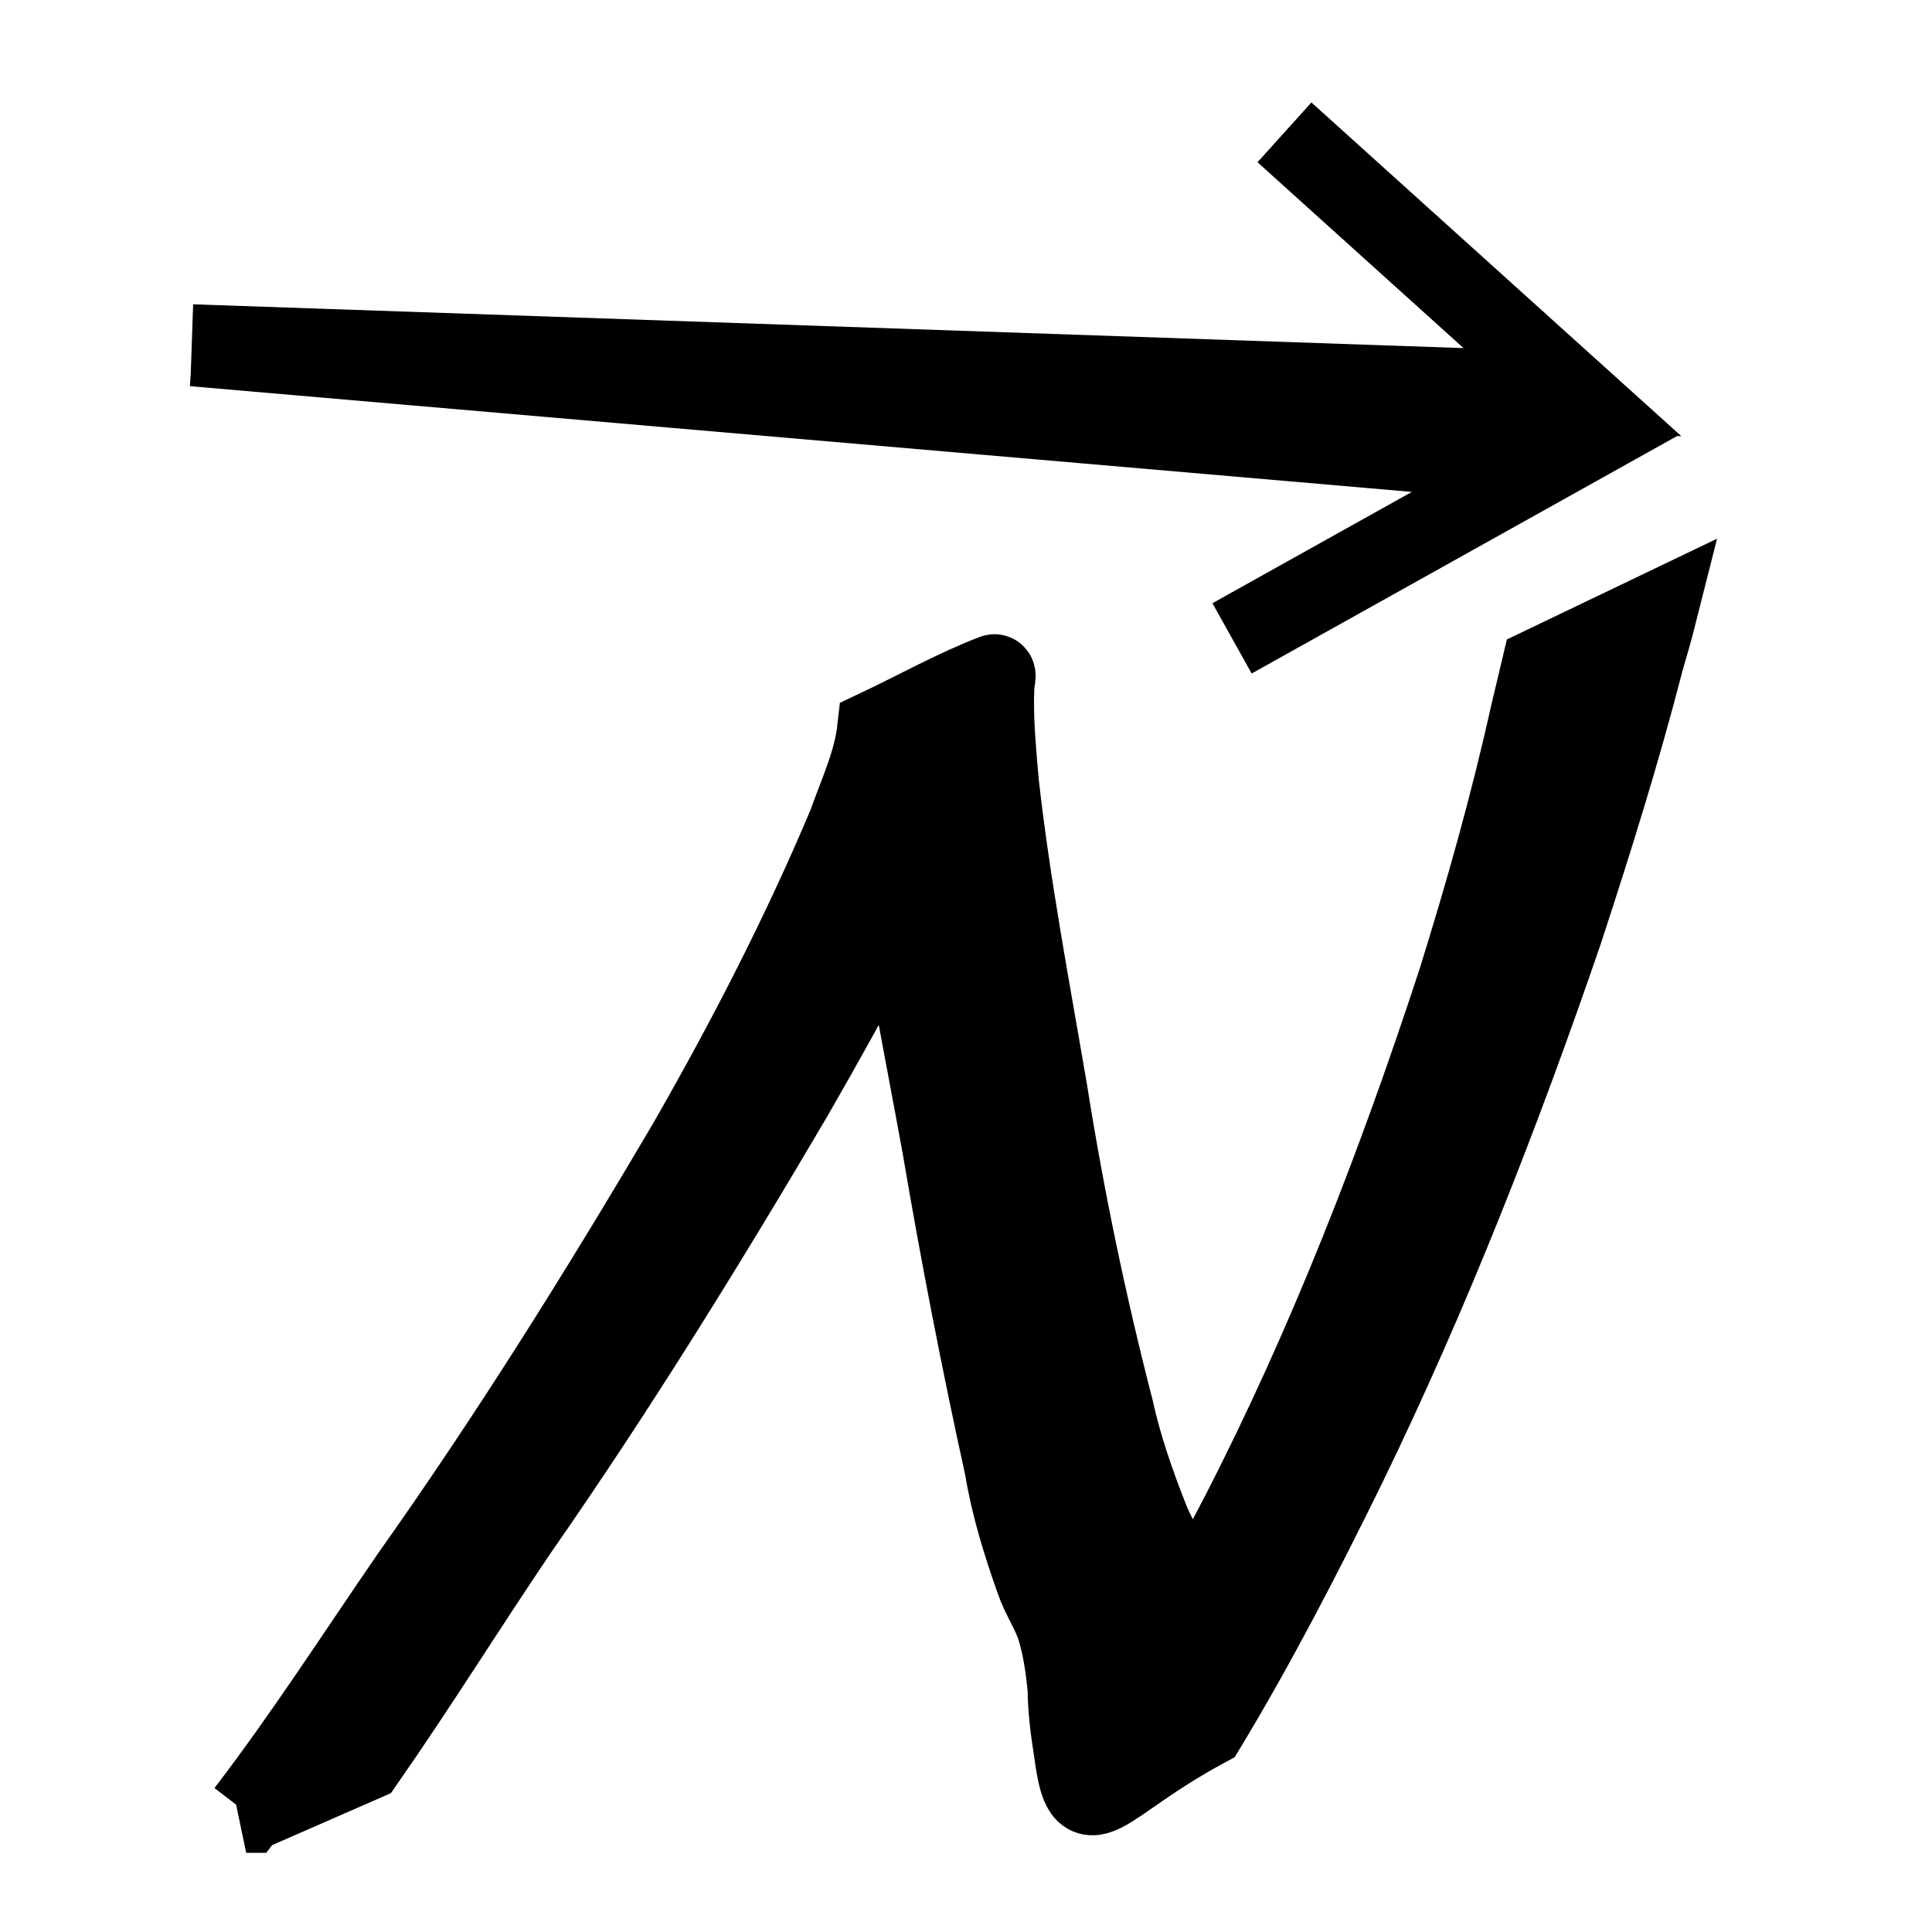
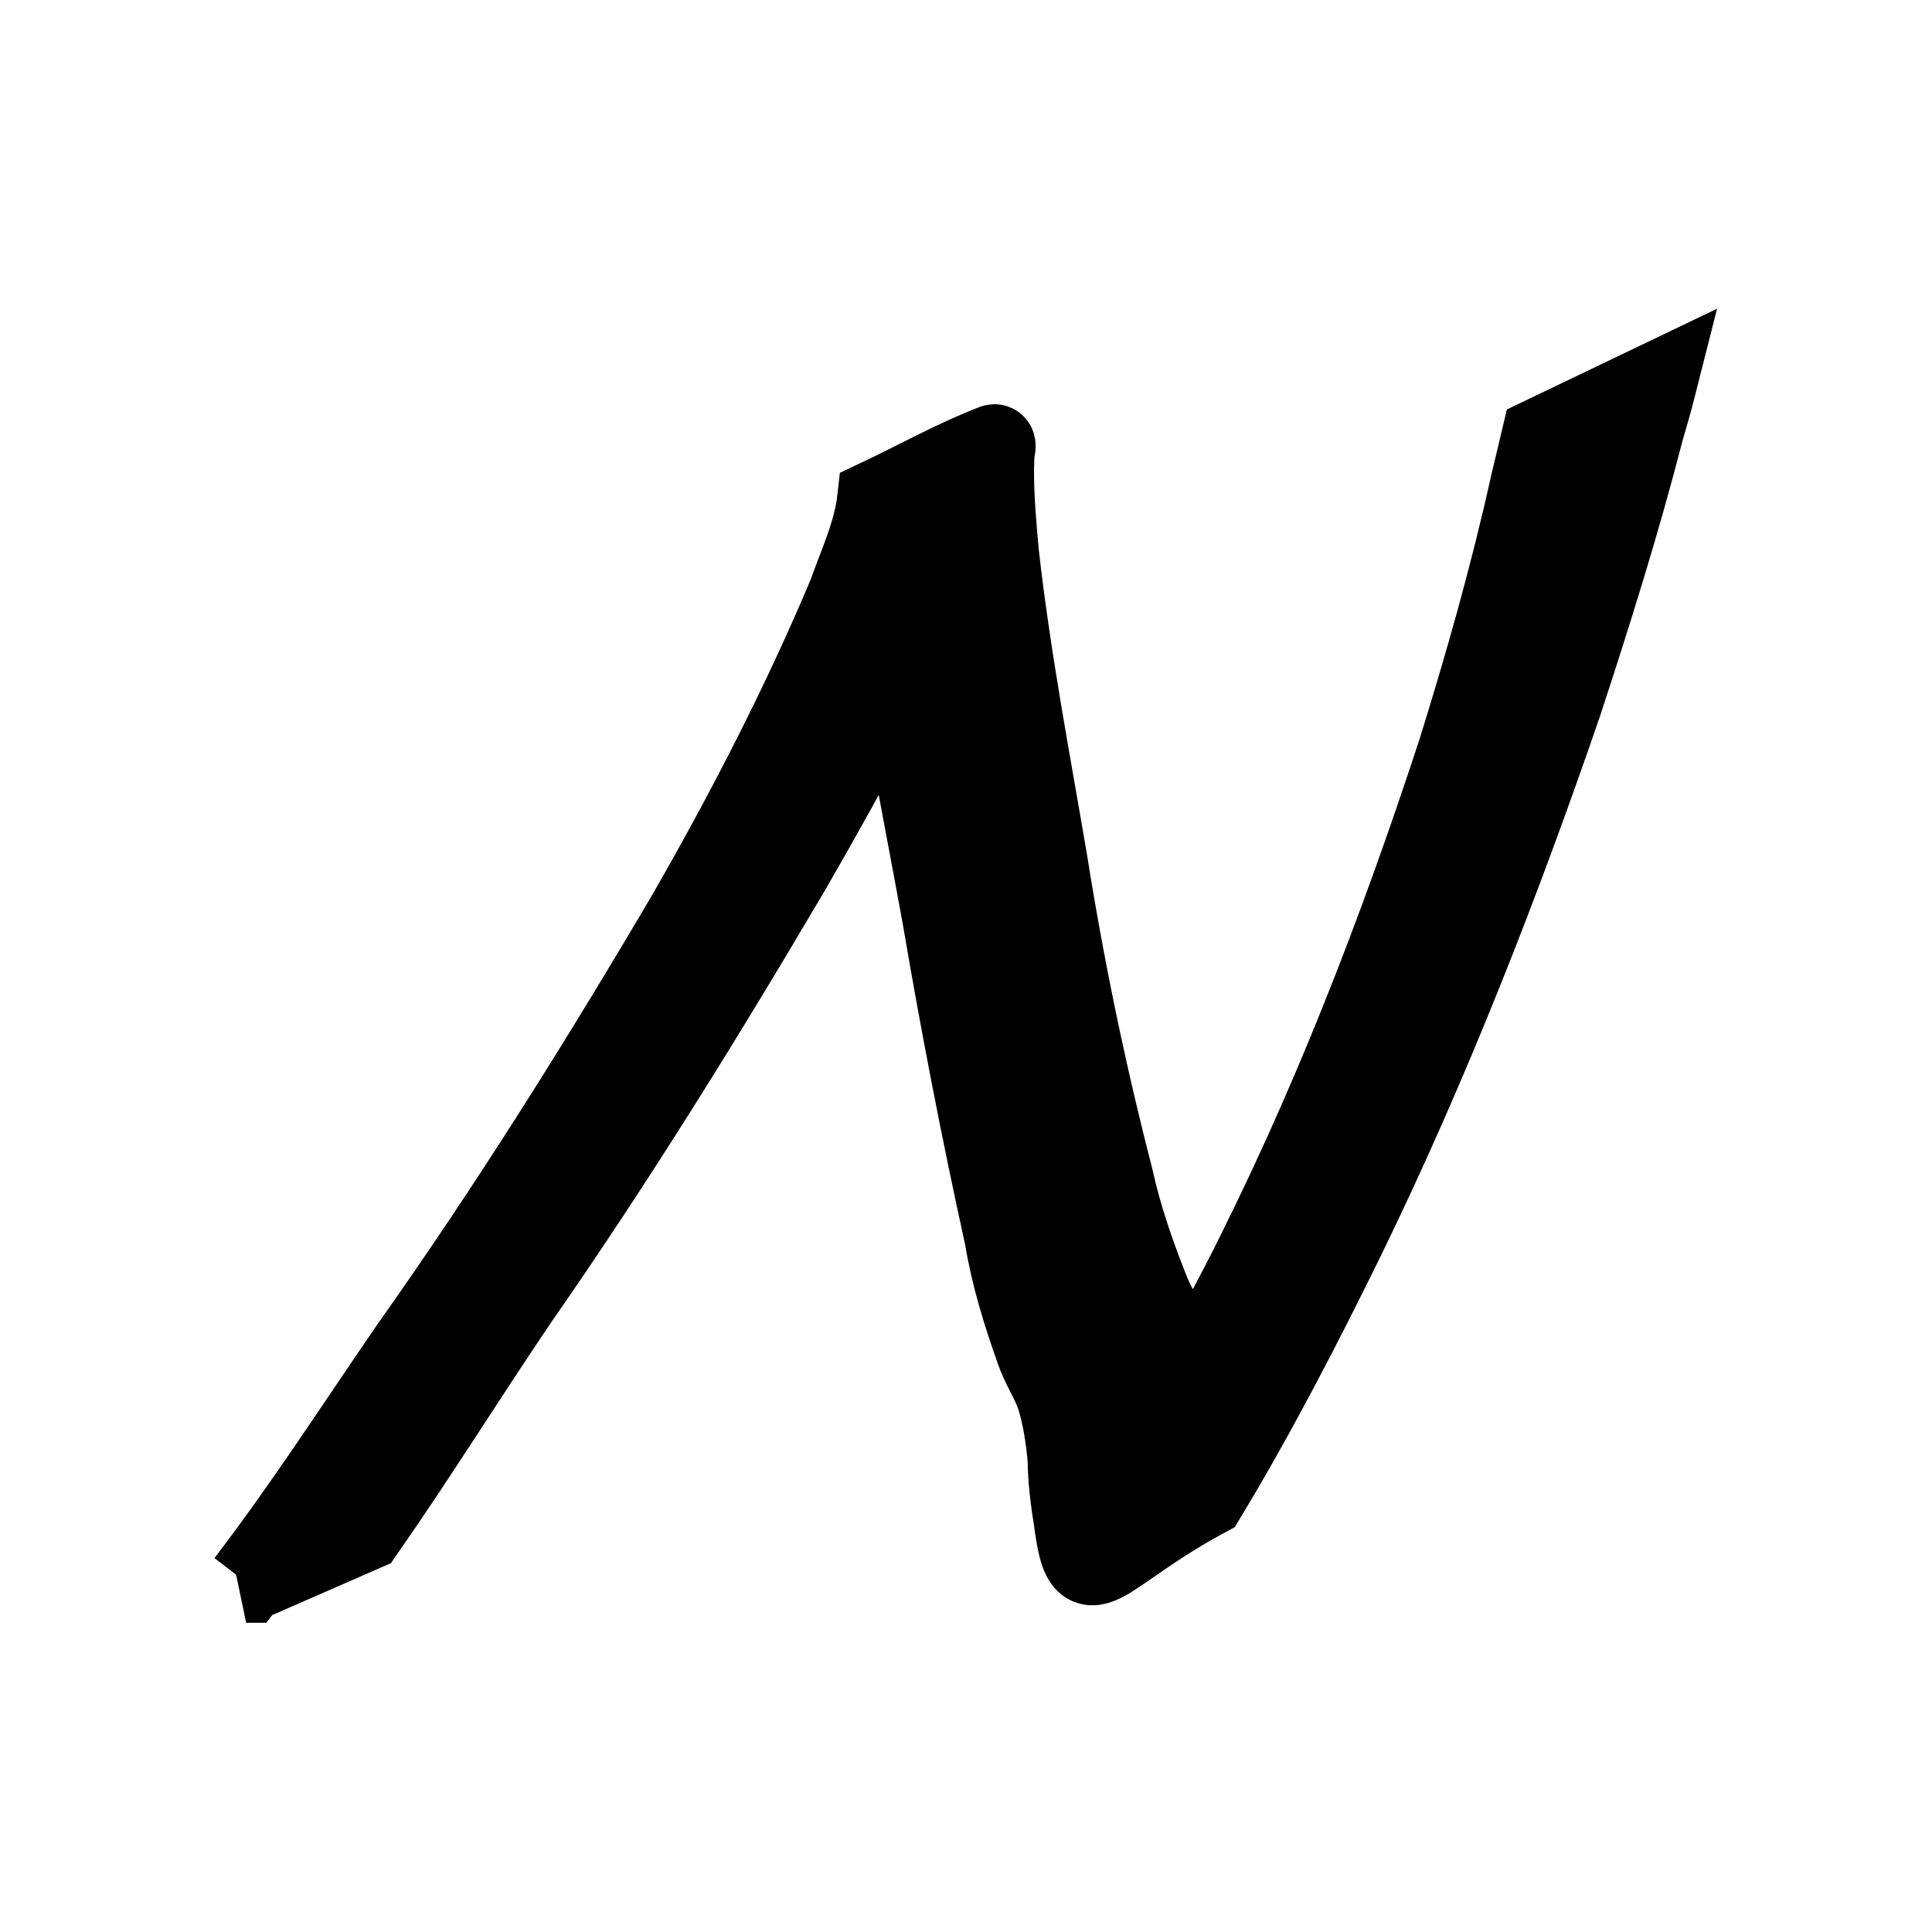
<svg xmlns="http://www.w3.org/2000/svg" height="24" viewBox="0 0 24 24" width="24" version="1.1" id="svg6">
  <defs id="defs10" />
  <path d="M0 0h24v24H0V0z" fill="none" id="path2" />
-   <path style="opacity:1;fill:#000000;fill-opacity:1;stroke:#000000;stroke-opacity:1" id="path4601" d="m 3.061,22.516 c 0.723,-0.944 1.366,-1.945 2.039,-2.924 1.233,-1.74 2.364,-3.548 3.445,-5.385 0.737,-1.285 1.417,-2.603 1.991,-3.968 0.135,-0.382 0.317,-0.766 0.363,-1.175 0.483,-0.228 0.95,-0.492 1.448,-0.684 0.039,-0.015 0.003,0.084 0.003,0.126 -4.25e-4,0.059 -0.004,0.118 -0.005,0.177 -0.002,0.351 0.03,0.698 0.061,1.048 0.144,1.285 0.388,2.557 0.605,3.831 0.21,1.325 0.484,2.64 0.819,3.938 0.102,0.465 0.256,0.91 0.43,1.352 0.075,0.203 0.196,0.382 0.271,0.584 0.081,0.263 0.117,0.535 0.147,0.807 0.014,0.257 0.037,0.512 0.079,0.766 0.021,0.109 0.025,0.22 0.051,0.328 0.006,0.026 0.008,0.054 0.024,0.075 0.007,0.009 0.019,-0.039 0.008,-0.034 -0.451,0.217 -0.895,0.45 -1.342,0.675 0.048,-0.054 0.1,-0.105 0.143,-0.163 0.08,-0.109 0.458,-0.705 0.488,-0.754 0.464,-0.756 0.874,-1.537 1.284,-2.322 1.092,-2.125 1.956,-4.357 2.698,-6.625 0.34,-1.091 0.652,-2.192 0.899,-3.308 0.046,-0.197 0.095,-0.393 0.141,-0.59 0,0 1.433,-0.687 1.433,-0.687 v 0 c -0.051,0.202 -0.108,0.402 -0.167,0.602 -0.293,1.138 -0.645,2.26 -1.011,3.376 -0.777,2.263 -1.65,4.496 -2.698,6.648 -0.538,1.095 -1.097,2.178 -1.727,3.223 -1.358,0.731 -1.504,1.316 -1.638,0.305 -0.042,-0.259 -0.075,-0.515 -0.078,-0.778 -0.024,-0.26 -0.061,-0.517 -0.138,-0.768 -0.069,-0.204 -0.193,-0.382 -0.262,-0.586 -0.162,-0.458 -0.305,-0.918 -0.384,-1.399 -0.29,-1.318 -0.547,-2.643 -0.773,-3.973 -0.231,-1.268 -0.488,-2.533 -0.667,-3.81 -0.044,-0.346 -0.093,-0.692 -0.113,-1.04 -0.003,-0.056 -0.003,-0.112 -0.004,-0.169 -7.48e-4,-0.032 -0.03,-0.079 -0.002,-0.095 0.465,-0.277 0.956,-0.505 1.434,-0.758 -0.06,0.091 -0.074,0.23 -0.104,0.331 -0.088,0.303 -0.201,0.598 -0.328,0.887 -0.615,1.384 -1.332,2.721 -2.089,4.033 -1.077,1.83 -2.194,3.636 -3.408,5.379 -0.642,0.949 -1.246,1.922 -1.901,2.862 0,0 -1.468,0.642 -1.468,0.642 z" />
-   <path style="fill:none;stroke:#000000;stroke-width:1px;stroke-linecap:butt;stroke-linejoin:miter;stroke-opacity:1" d="M 2.382,4.28 19.533,4.871 15.956,1.644" id="path4603" />
-   <path style="fill:none;stroke:#000000;stroke-width:1px;stroke-linecap:butt;stroke-linejoin:miter;stroke-opacity:1" d="M 2.402,4.299 19.205,5.753 15.305,7.93" id="path4603-8" />
+   <path style="opacity:1;fill:#000000;fill-opacity:1;stroke:#000000;stroke-opacity:1" id="path4601" d="m 3.061,19.659 c 0.723,-0.944 1.366,-1.945 2.039,-2.924 1.233,-1.74 2.364,-3.548 3.445,-5.385 0.737,-1.285 1.417,-2.603 1.991,-3.968 0.135,-0.382 0.317,-0.766 0.363,-1.175 0.483,-0.228 0.95,-0.492 1.448,-0.684 0.039,-0.015 0.003,0.084 0.003,0.126 -4.25e-4,0.059 -0.004,0.118 -0.005,0.177 -0.002,0.351 0.03,0.698 0.061,1.048 0.144,1.285 0.388,2.557 0.605,3.831 0.21,1.325 0.484,2.64 0.819,3.938 0.102,0.465 0.256,0.91 0.43,1.352 0.075,0.203 0.196,0.382 0.271,0.584 0.081,0.263 0.117,0.535 0.147,0.807 0.014,0.257 0.037,0.512 0.079,0.766 0.021,0.109 0.025,0.22 0.051,0.328 0.006,0.026 0.008,0.054 0.024,0.075 0.007,0.009 0.019,-0.039 0.008,-0.034 -0.451,0.217 -0.895,0.45 -1.342,0.675 0.048,-0.054 0.1,-0.105 0.143,-0.163 0.08,-0.109 0.458,-0.705 0.488,-0.754 0.464,-0.756 0.874,-1.537 1.284,-2.322 1.092,-2.125 1.956,-4.357 2.698,-6.625 0.34,-1.091 0.652,-2.192 0.899,-3.308 0.046,-0.197 0.095,-0.393 0.141,-0.59 0,0 1.433,-0.687 1.433,-0.687 v 0 c -0.051,0.202 -0.108,0.402 -0.167,0.602 -0.293,1.138 -0.645,2.26 -1.011,3.376 -0.777,2.263 -1.65,4.496 -2.698,6.648 -0.538,1.095 -1.097,2.178 -1.727,3.223 -1.358,0.731 -1.504,1.316 -1.638,0.305 -0.042,-0.259 -0.075,-0.515 -0.078,-0.778 -0.024,-0.26 -0.061,-0.517 -0.138,-0.768 -0.069,-0.204 -0.193,-0.382 -0.262,-0.586 -0.162,-0.458 -0.305,-0.918 -0.384,-1.399 -0.29,-1.318 -0.547,-2.643 -0.773,-3.973 -0.231,-1.268 -0.488,-2.533 -0.667,-3.81 -0.044,-0.346 -0.093,-0.692 -0.113,-1.04 -0.003,-0.056 -0.003,-0.112 -0.004,-0.169 -7.48e-4,-0.032 -0.03,-0.079 -0.002,-0.095 0.465,-0.277 0.956,-0.505 1.434,-0.758 -0.06,0.091 -0.074,0.23 -0.104,0.331 -0.088,0.303 -0.201,0.598 -0.328,0.887 -0.615,1.384 -1.332,2.721 -2.089,4.033 -1.077,1.83 -2.194,3.636 -3.408,5.379 -0.642,0.949 -1.246,1.922 -1.901,2.862 0,0 -1.468,0.642 -1.468,0.642 z" />
</svg>
